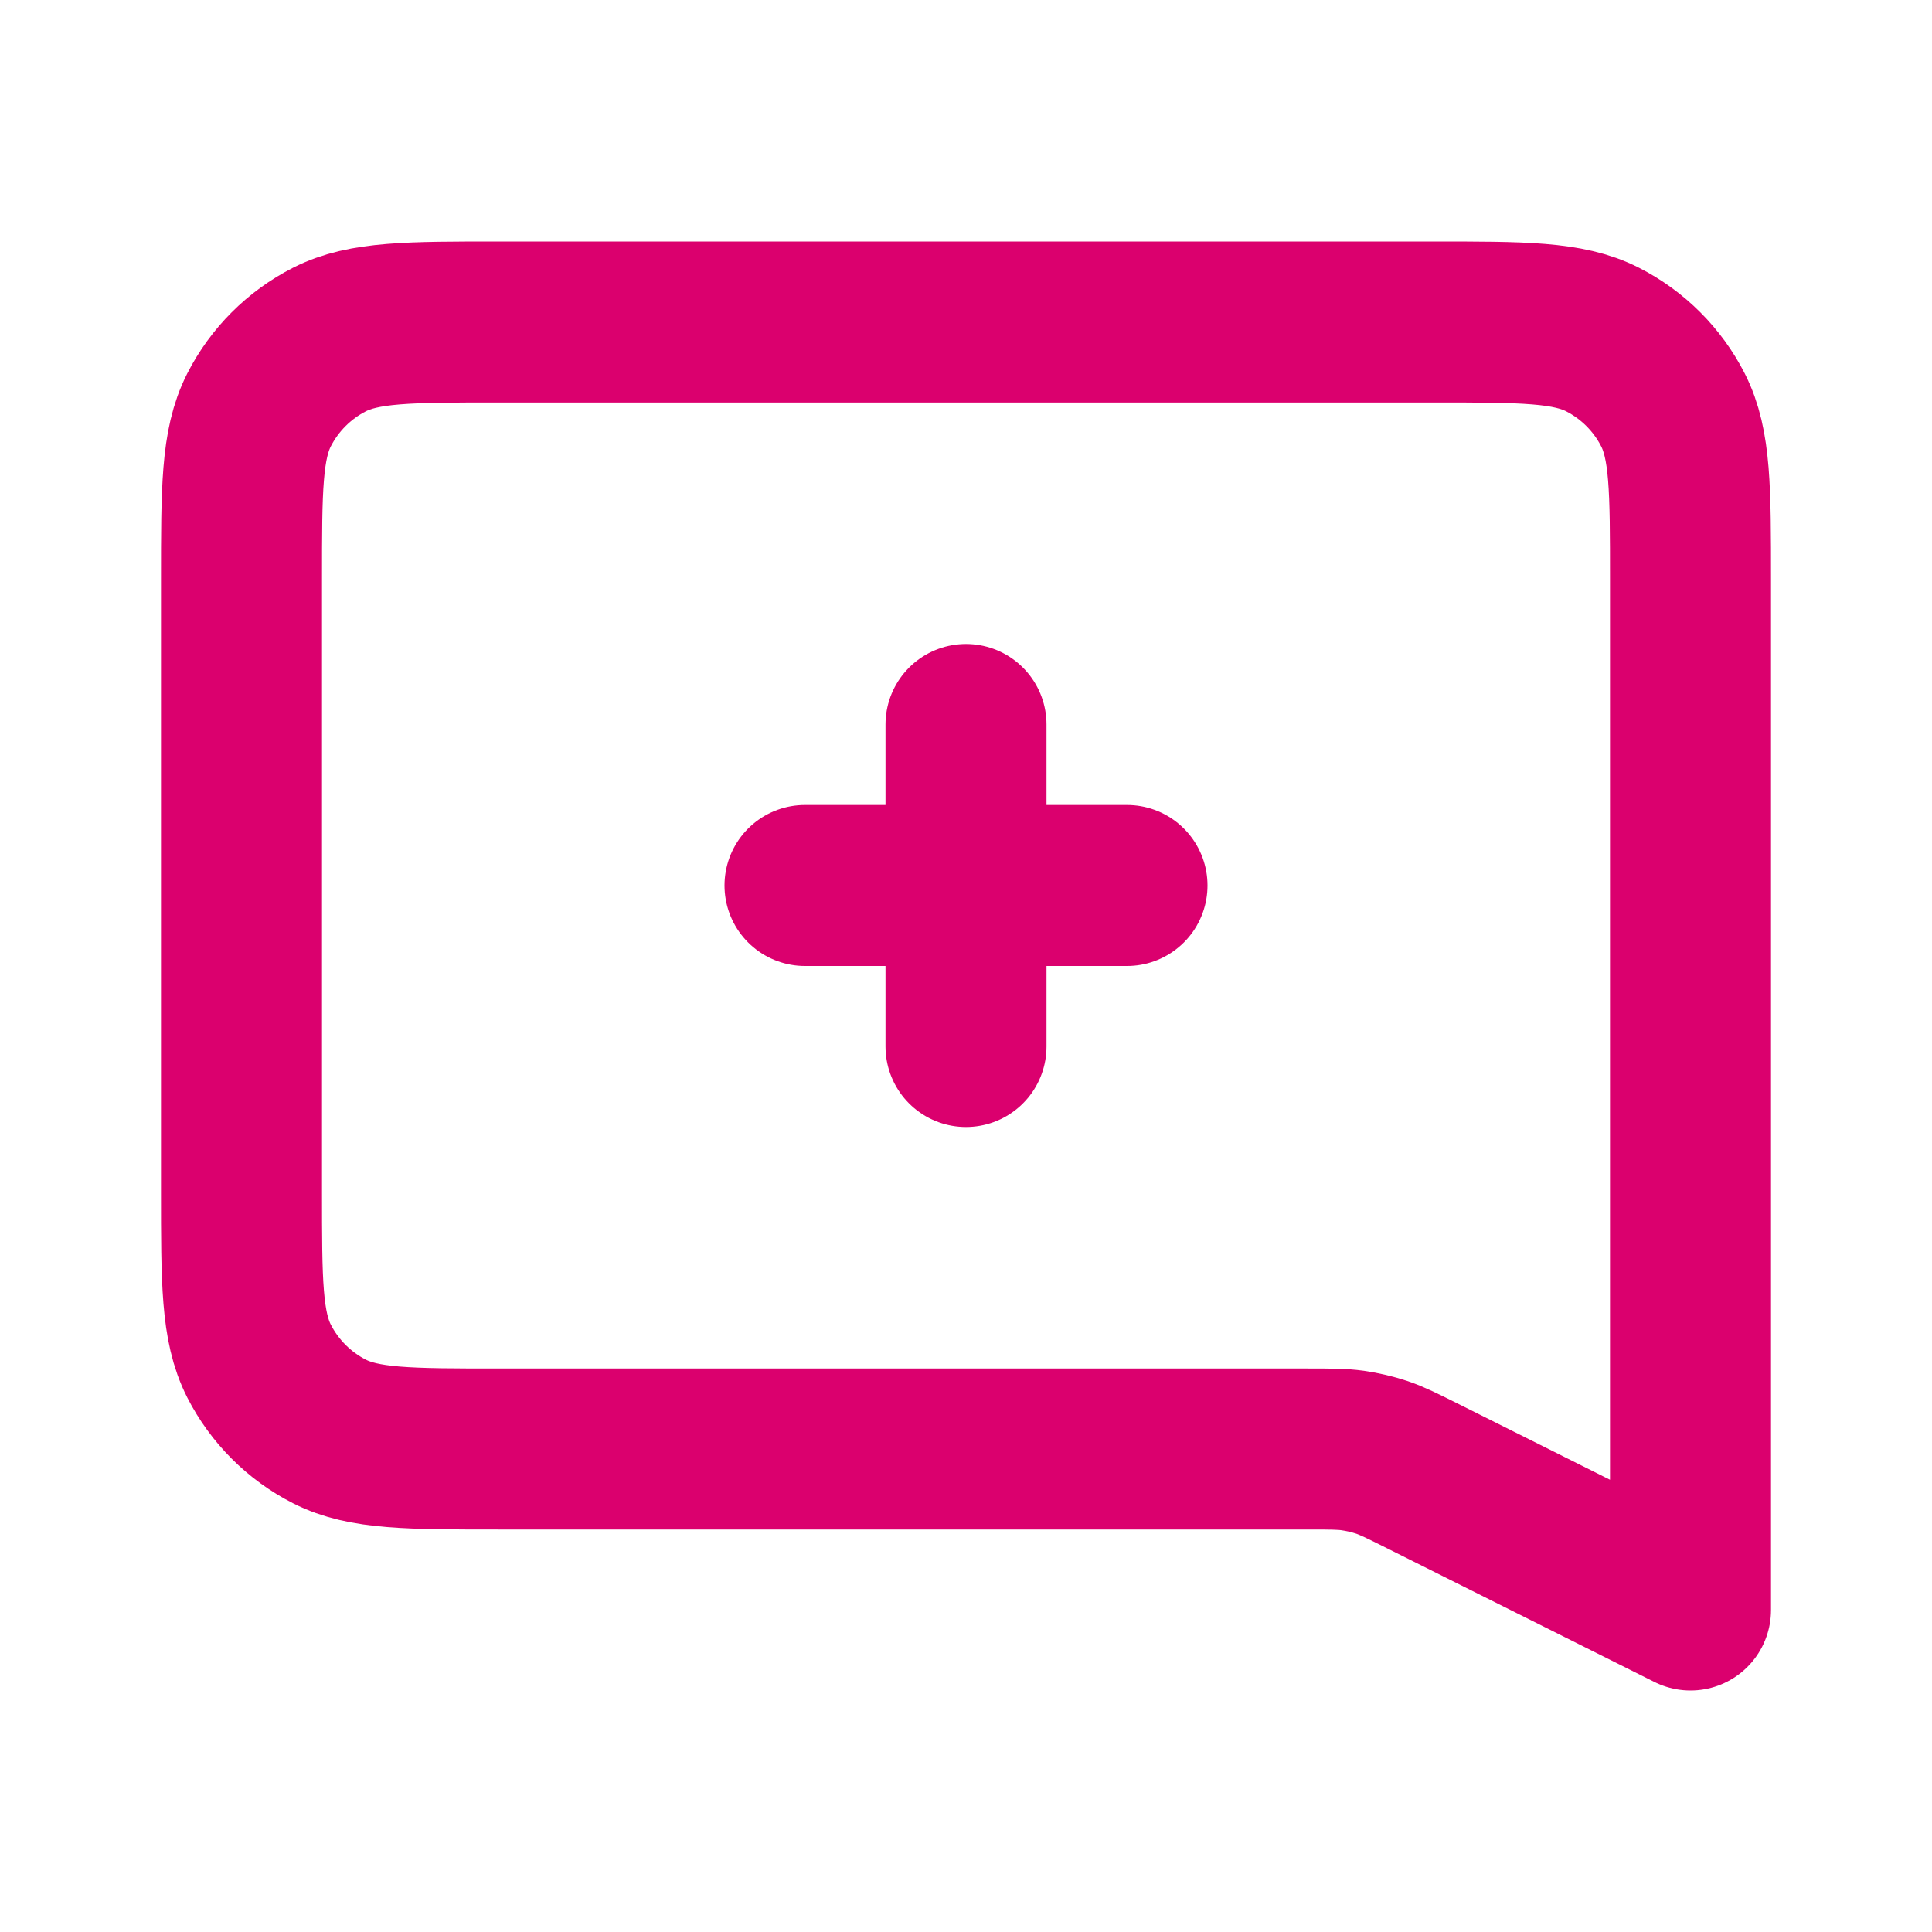
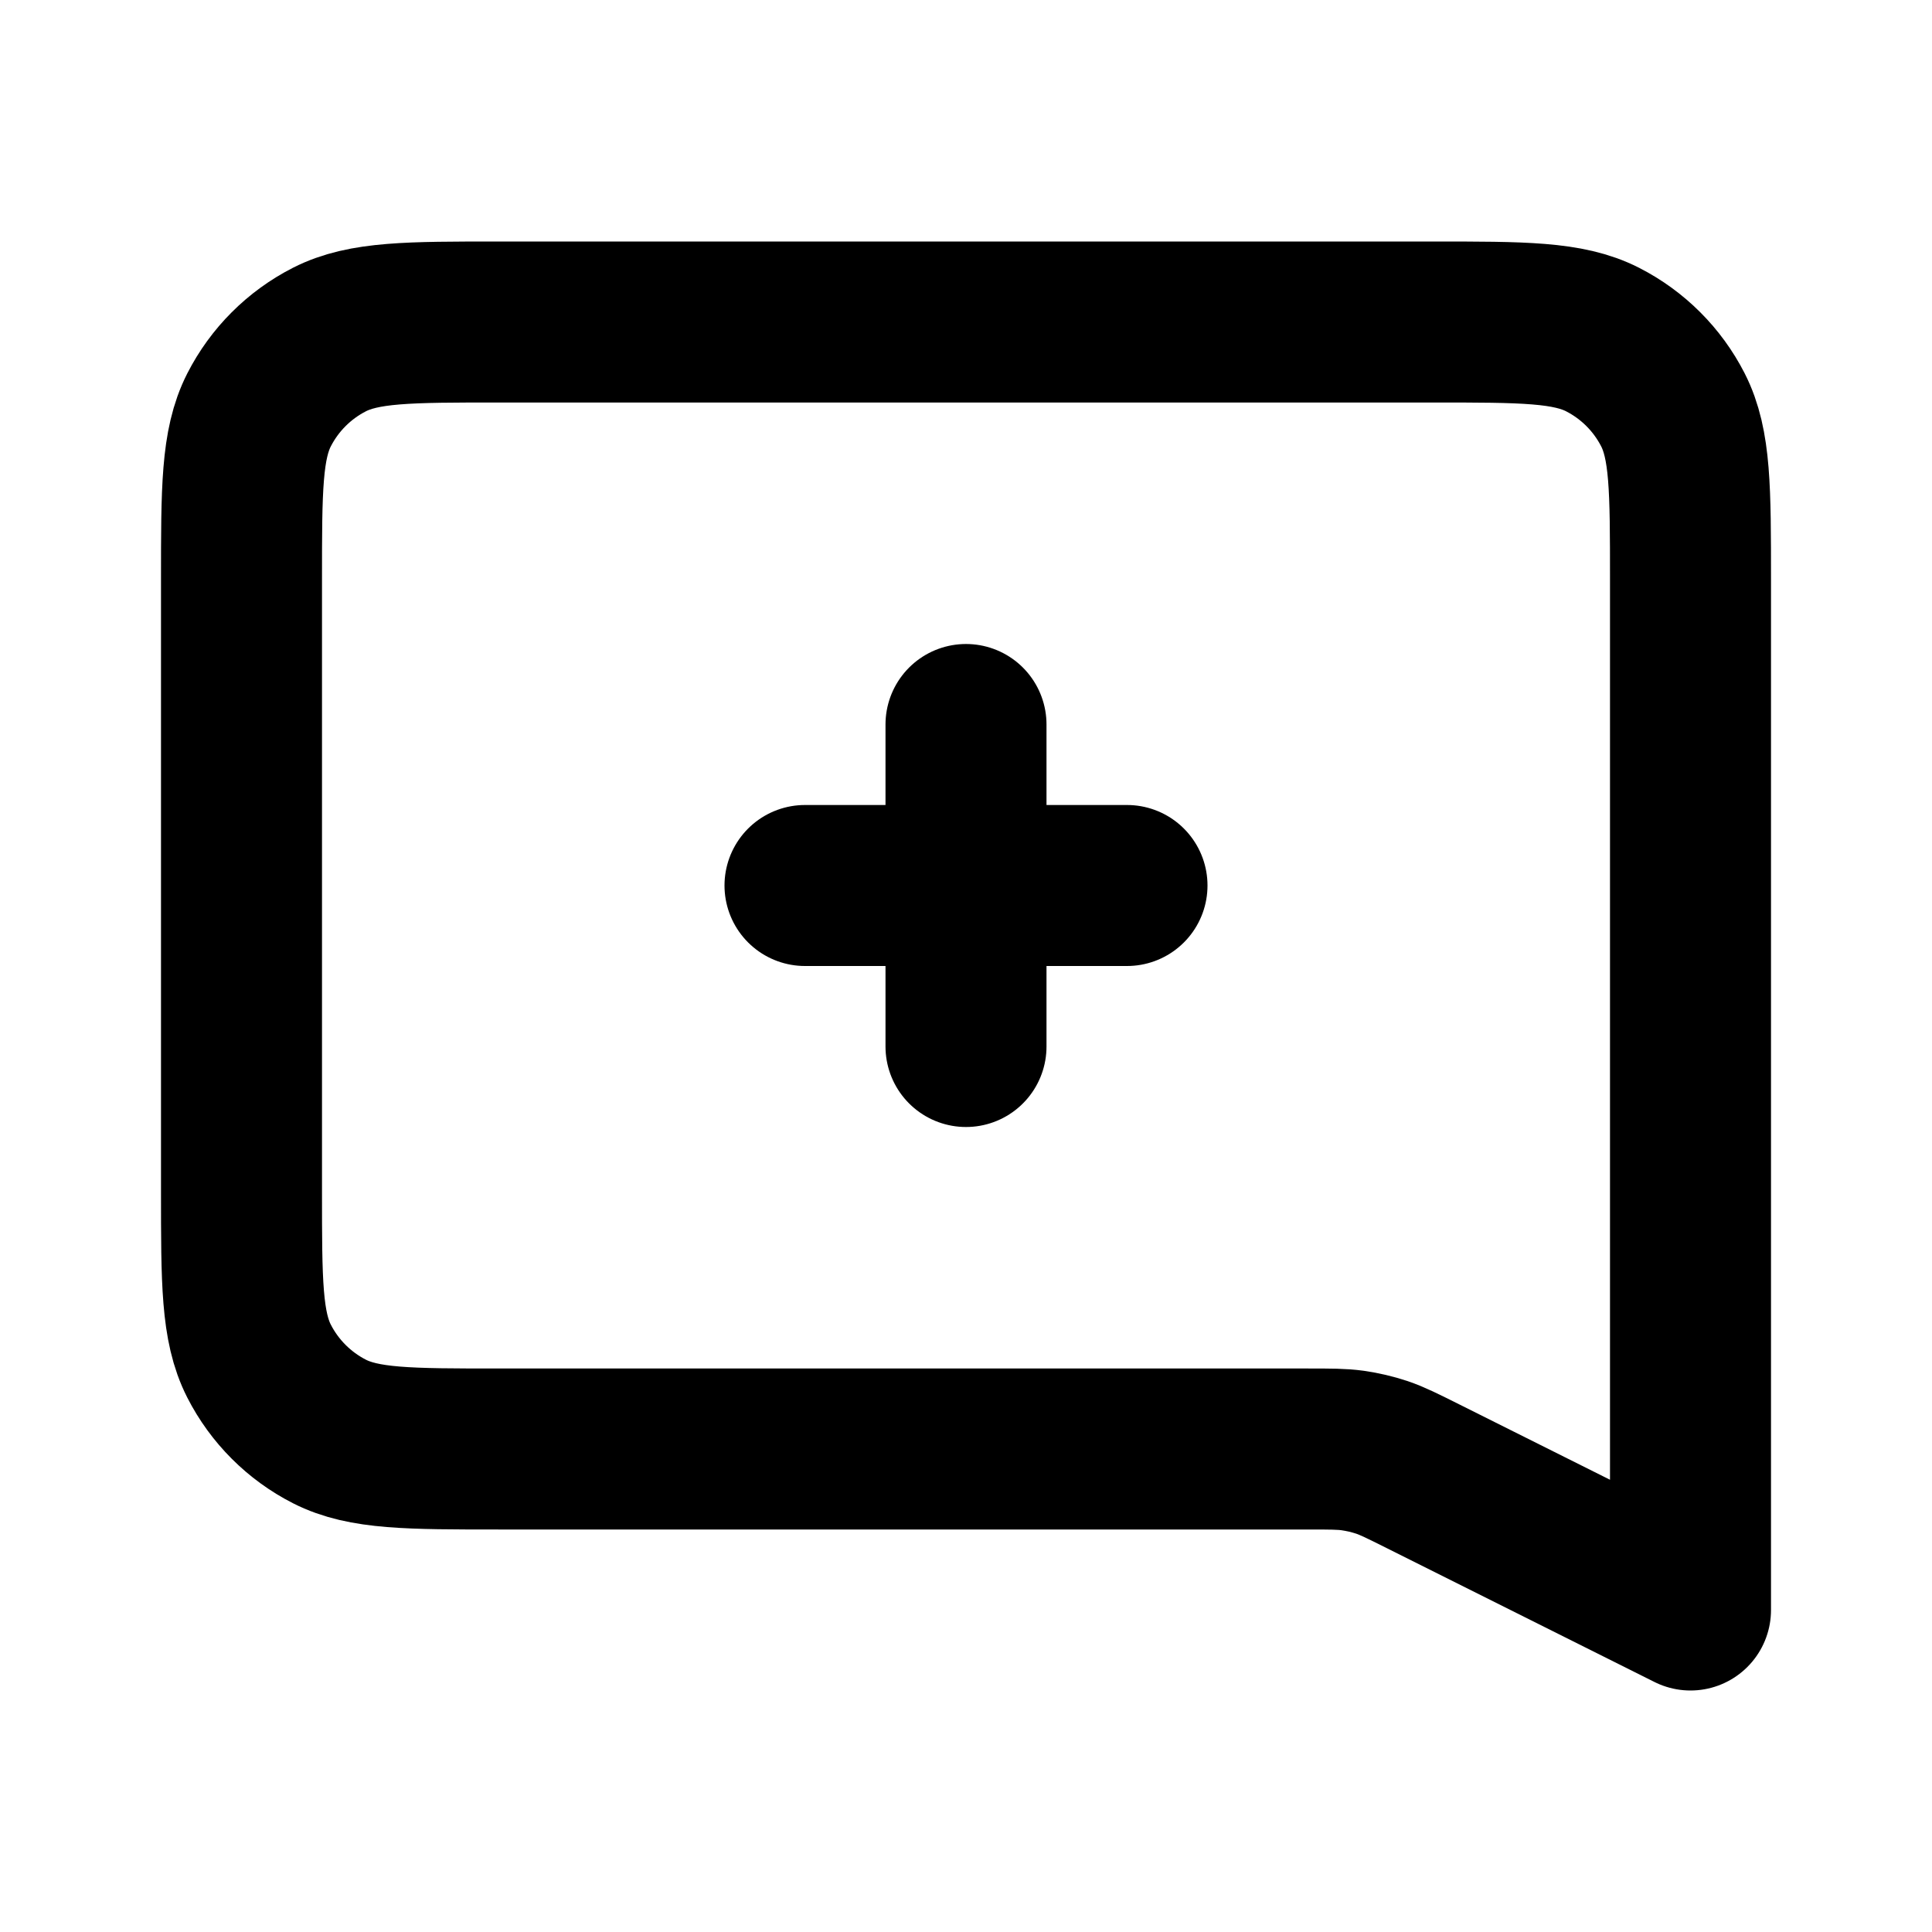
<svg xmlns="http://www.w3.org/2000/svg" width="24" height="24" viewBox="0 0 24 24" fill="none">
-   <path d="M10 11H14M12 9V13M21 20L17.676 18.338C17.424 18.212 17.298 18.149 17.166 18.104C17.048 18.065 16.928 18.037 16.805 18.019C16.667 18 16.526 18 16.245 18H6.2C5.08 18 4.52 18 4.092 17.782C3.716 17.59 3.41 17.284 3.218 16.908C3 16.48 3 15.92 3 14.8V7.2C3 6.08 3 5.52 3.218 5.092C3.41 4.716 3.716 4.41 4.092 4.218C4.52 4 5.08 4 6.2 4H17.8C18.92 4 19.48 4 19.908 4.218C20.284 4.41 20.59 4.716 20.782 5.092C21 5.52 21 6.08 21 7.2V20Z" stroke="#DB006E" stroke-width="2" stroke-linecap="round" stroke-linejoin="round" />
+   <path d="M10 11H14M12 9V13M21 20L17.676 18.338C17.424 18.212 17.298 18.149 17.166 18.104C17.048 18.065 16.928 18.037 16.805 18.019C16.667 18 16.526 18 16.245 18H6.2C5.08 18 4.52 18 4.092 17.782C3.716 17.59 3.41 17.284 3.218 16.908C3 16.48 3 15.92 3 14.8V7.2C3 6.08 3 5.52 3.218 5.092C3.41 4.716 3.716 4.41 4.092 4.218C4.52 4 5.08 4 6.2 4H17.8C18.92 4 19.48 4 19.908 4.218C20.284 4.41 20.59 4.716 20.782 5.092C21 5.52 21 6.08 21 7.2V20Z" stroke="#000000" stroke-width="2" stroke-linecap="round" stroke-linejoin="round" />
</svg>
